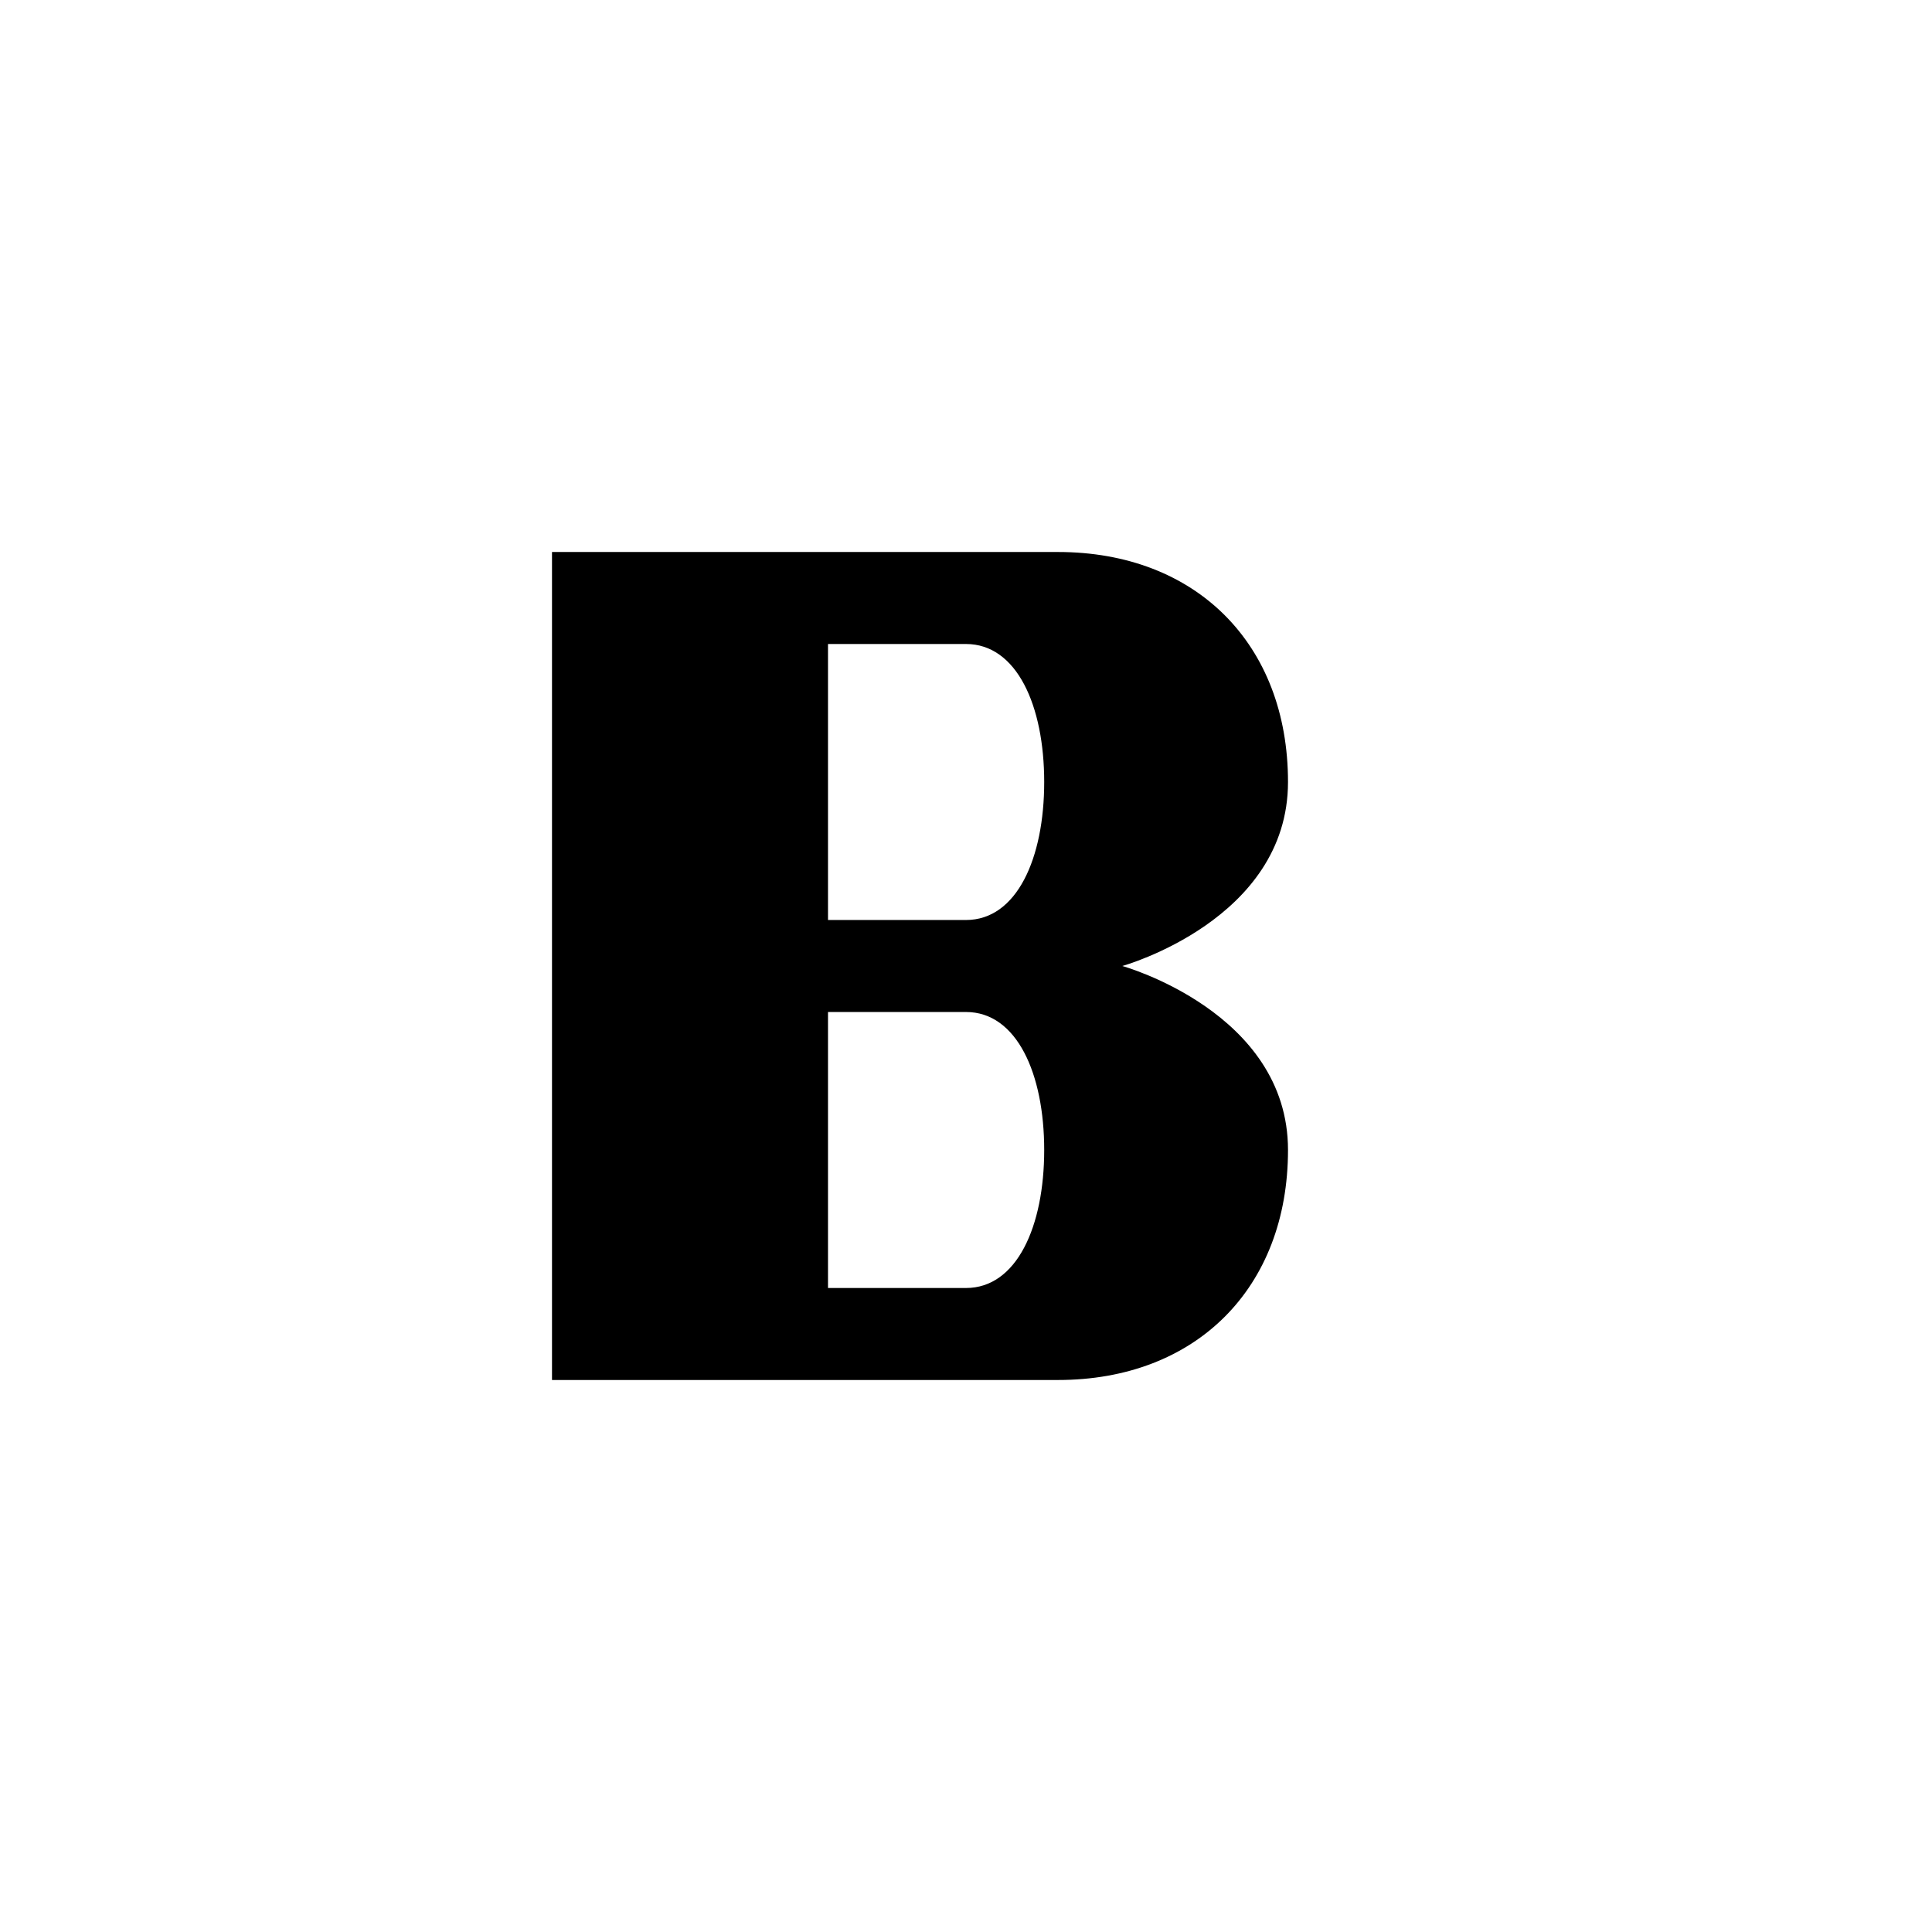
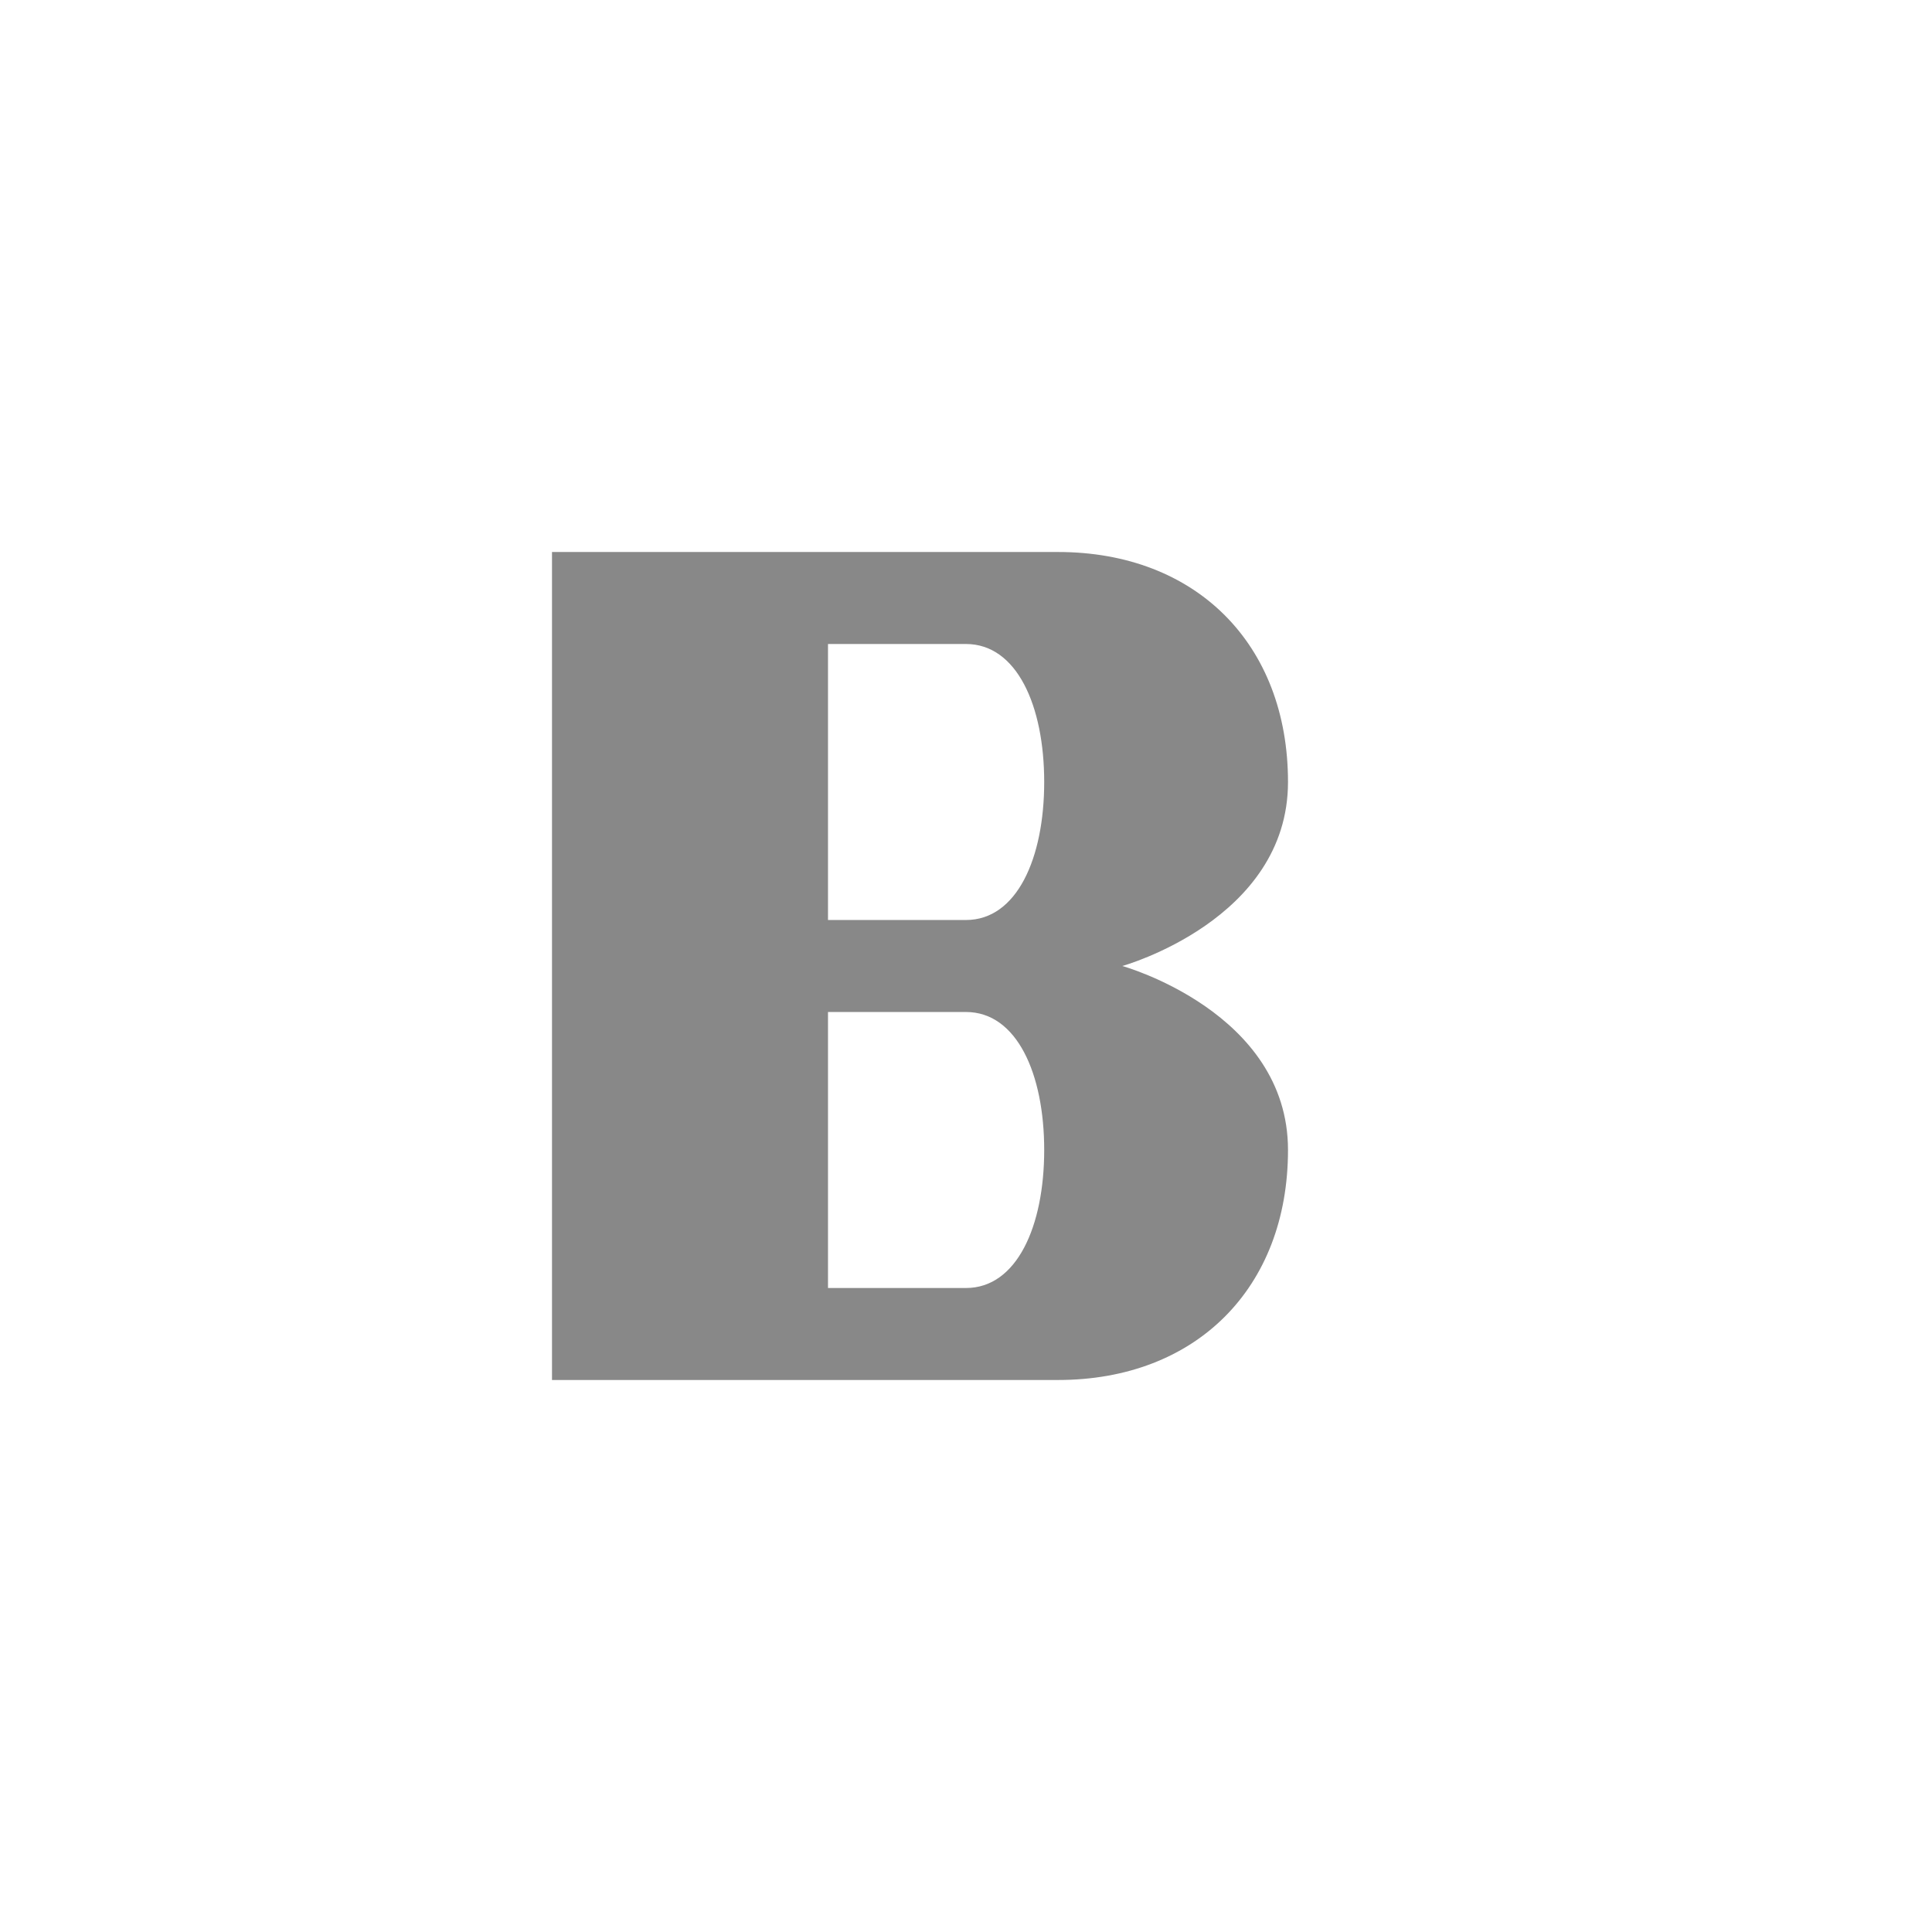
<svg xmlns="http://www.w3.org/2000/svg" version="1.1" x="0px" y="0px" width="21px" height="21px" viewBox="0 0 21 21" overflow="visible" enable-background="new 0 0 21 21" xml:space="preserve">
  <defs>
</defs>
-   <path d="M12.199,10.5c0,0,1.801-0.5,1.801-2S13,6,11.5,6H6v9h5.5c1.5,0,2.5-1,2.5-2.5S12.199,10.5,12.199,10.5z M10.5,14H9v-3h1.5  c0.553,0,0.85,0.672,0.85,1.5S11.053,14,10.5,14z M10.5,10H9V7h1.5c0.553,0,0.85,0.672,0.85,1.5S11.053,10,10.5,10z" />
+   <path fill="#888" d="M12.199,10.5c0,0,1.801-0.5,1.801-2S13,6,11.5,6H6v9h5.5c1.5,0,2.5-1,2.5-2.5S12.199,10.5,12.199,10.5z M10.5,14H9v-3h1.5  c0.553,0,0.85,0.672,0.85,1.5S11.053,14,10.5,14z M10.5,10H9V7h1.5c0.553,0,0.85,0.672,0.85,1.5S11.053,10,10.5,10z" />
  <rect opacity="0" fill="#4387FD" width="21" height="21" />
</svg>
